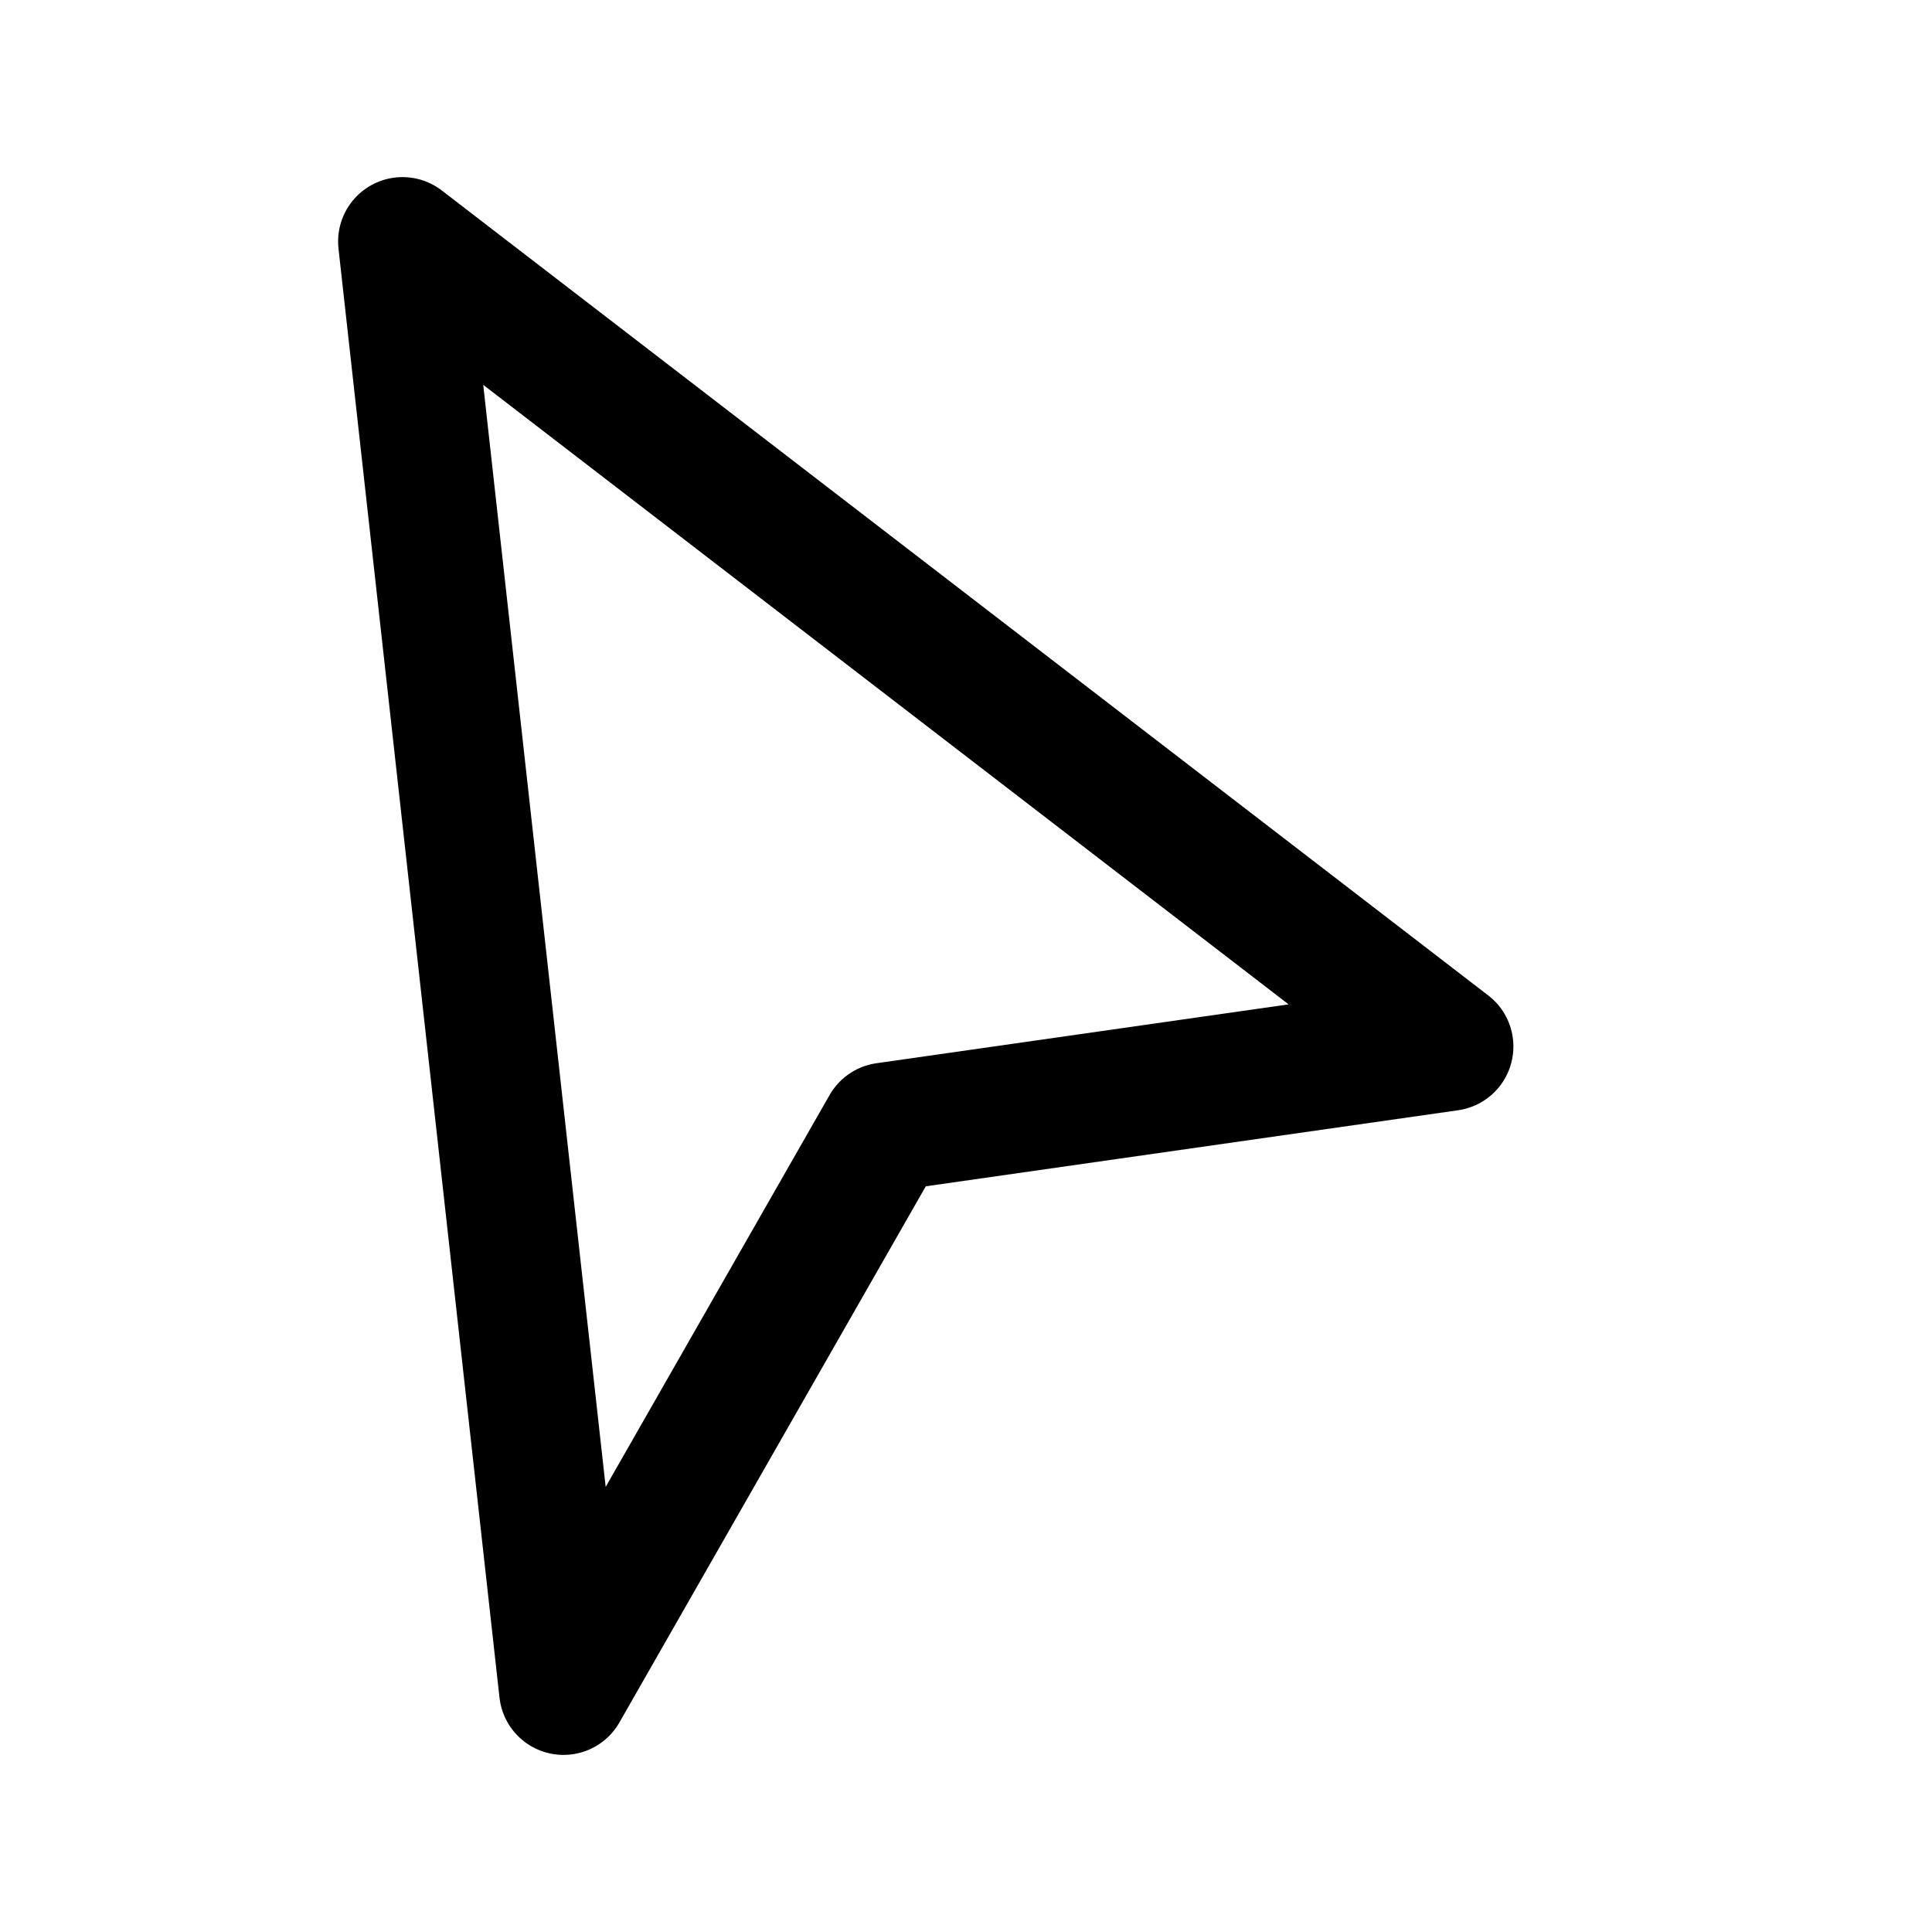
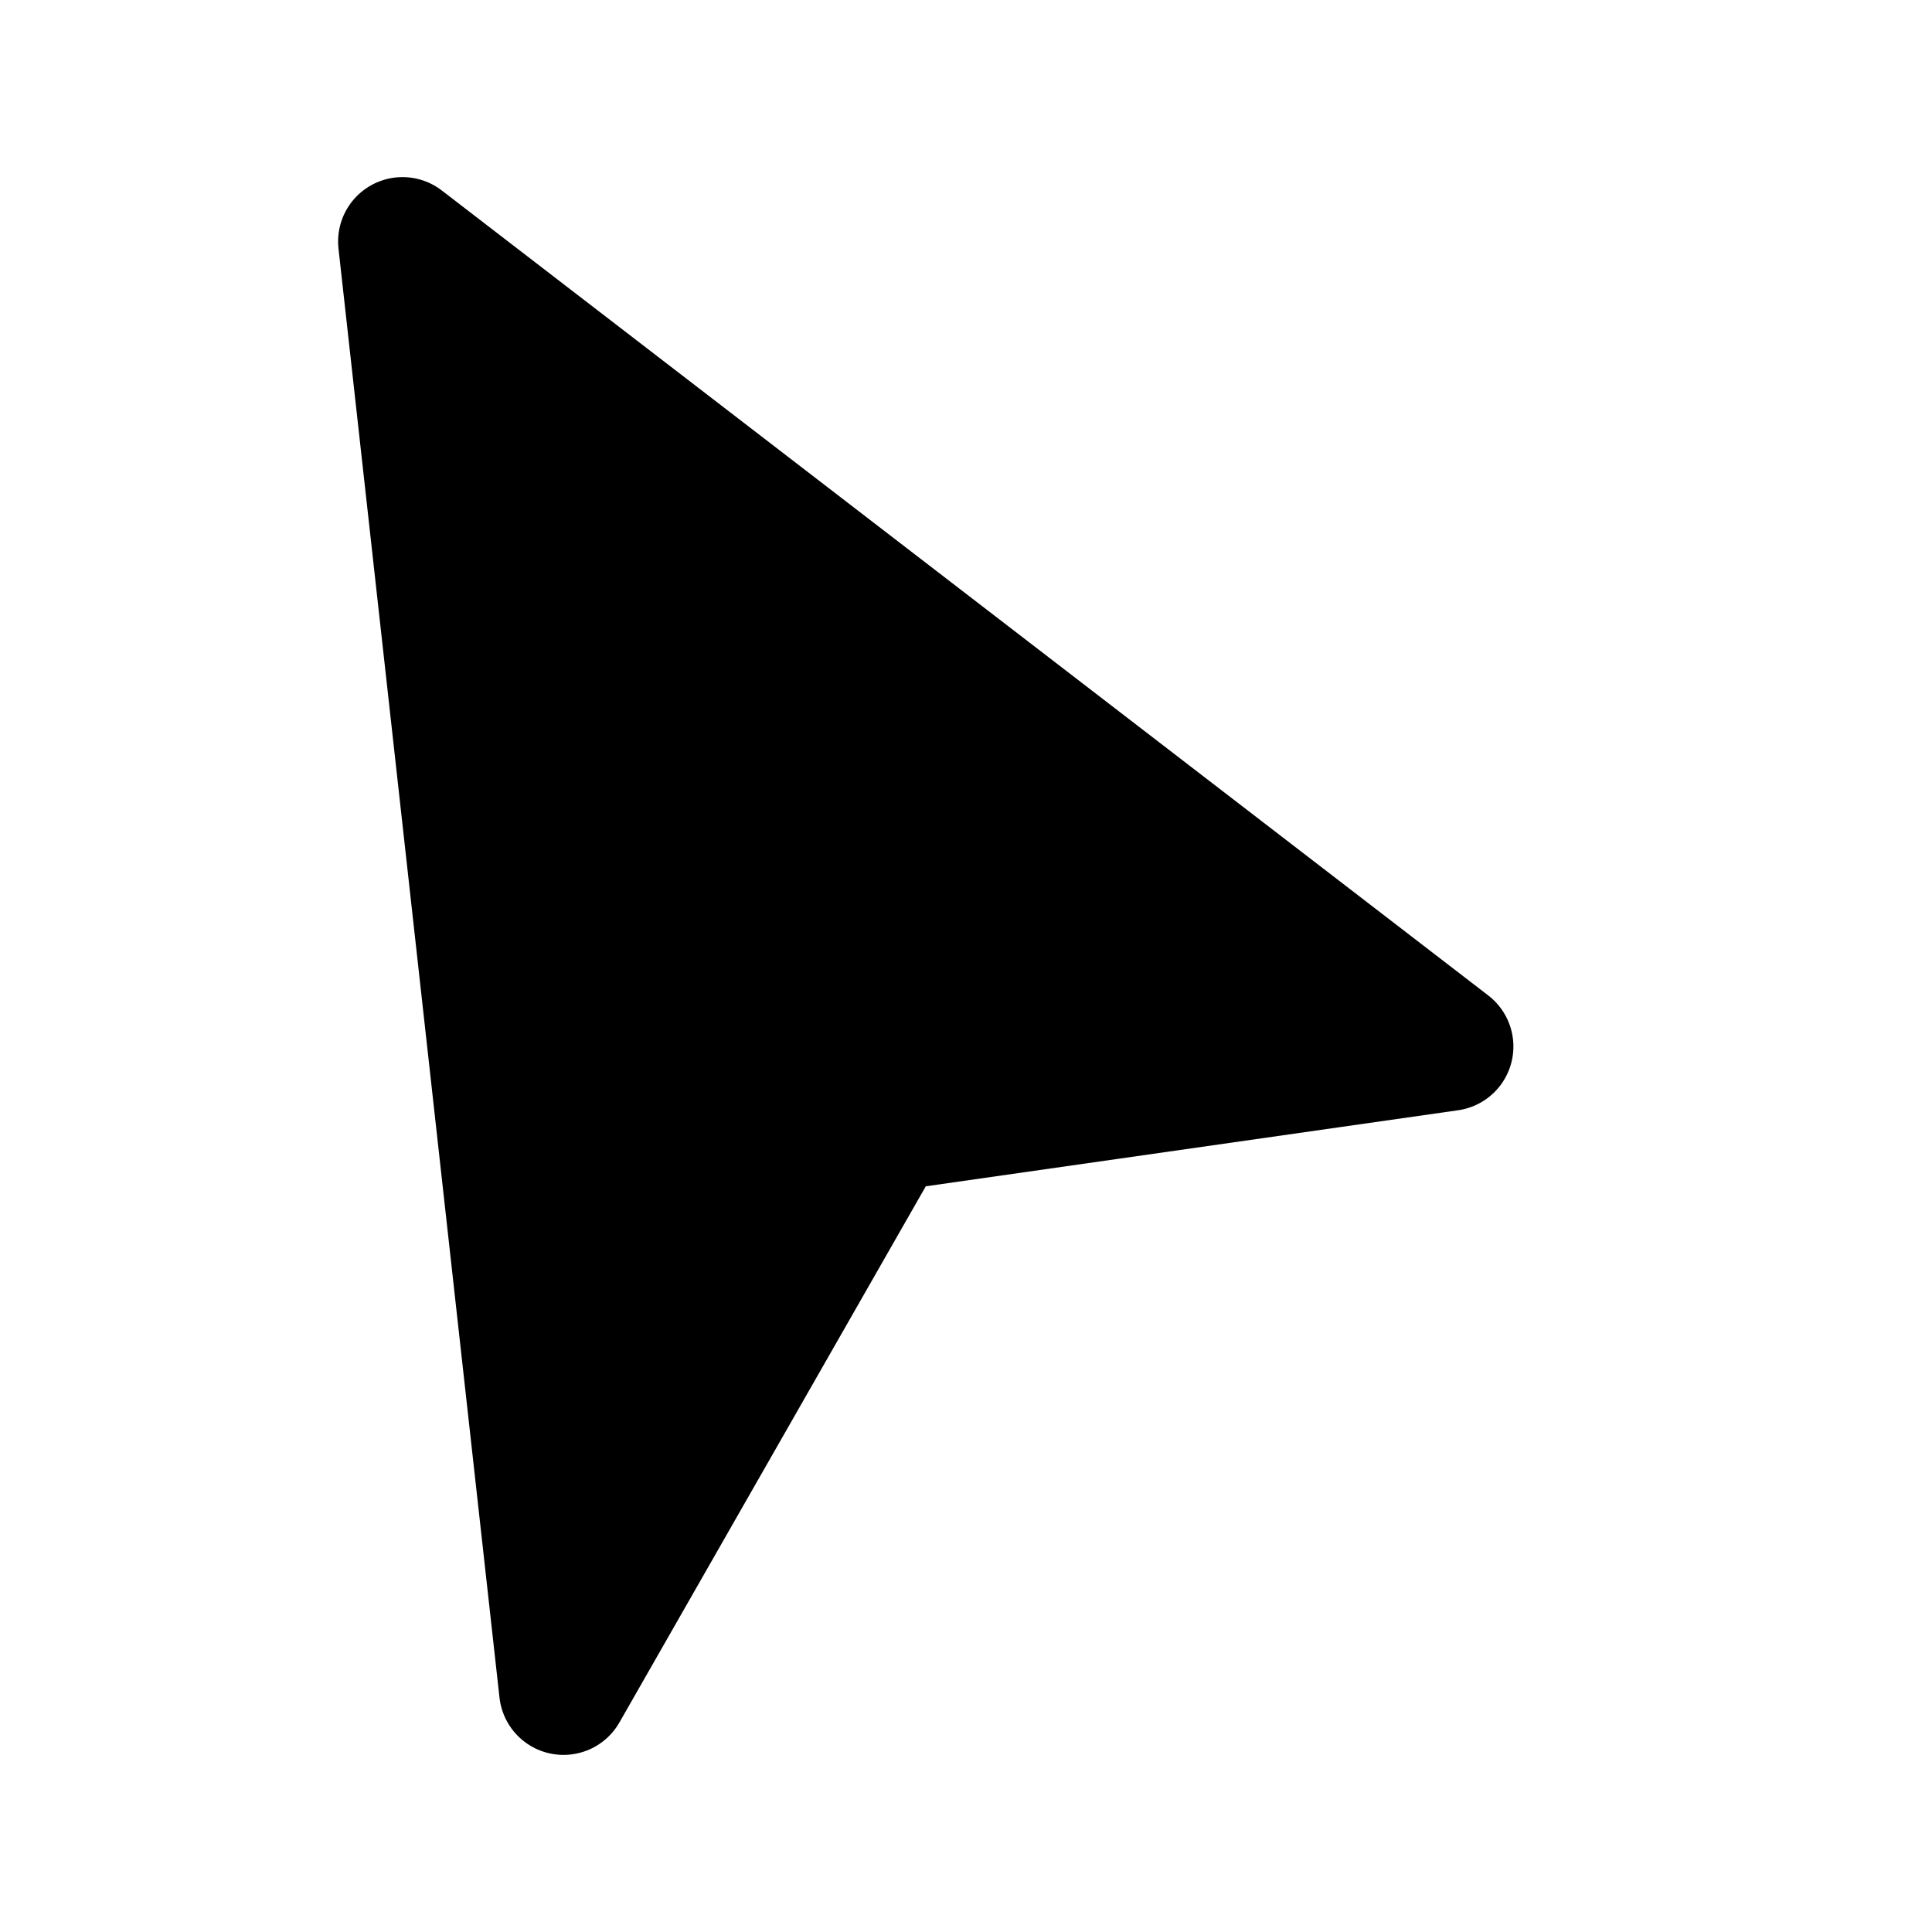
- <svg xmlns="http://www.w3.org/2000/svg" width="24" height="24" viewBox="0 0 24 24" fill="none" stroke="#000" stroke-width="1.6" stroke-linecap="round" stroke-linejoin="round">
+ <svg xmlns="http://www.w3.org/2000/svg" width="24" height="24" viewBox="0 0 24 24" fill="#000" stroke="#000" stroke-width="1.6" stroke-linecap="round" stroke-linejoin="round">
  <path d="M5 3l13 10-7 1-4 7z" />
</svg>
